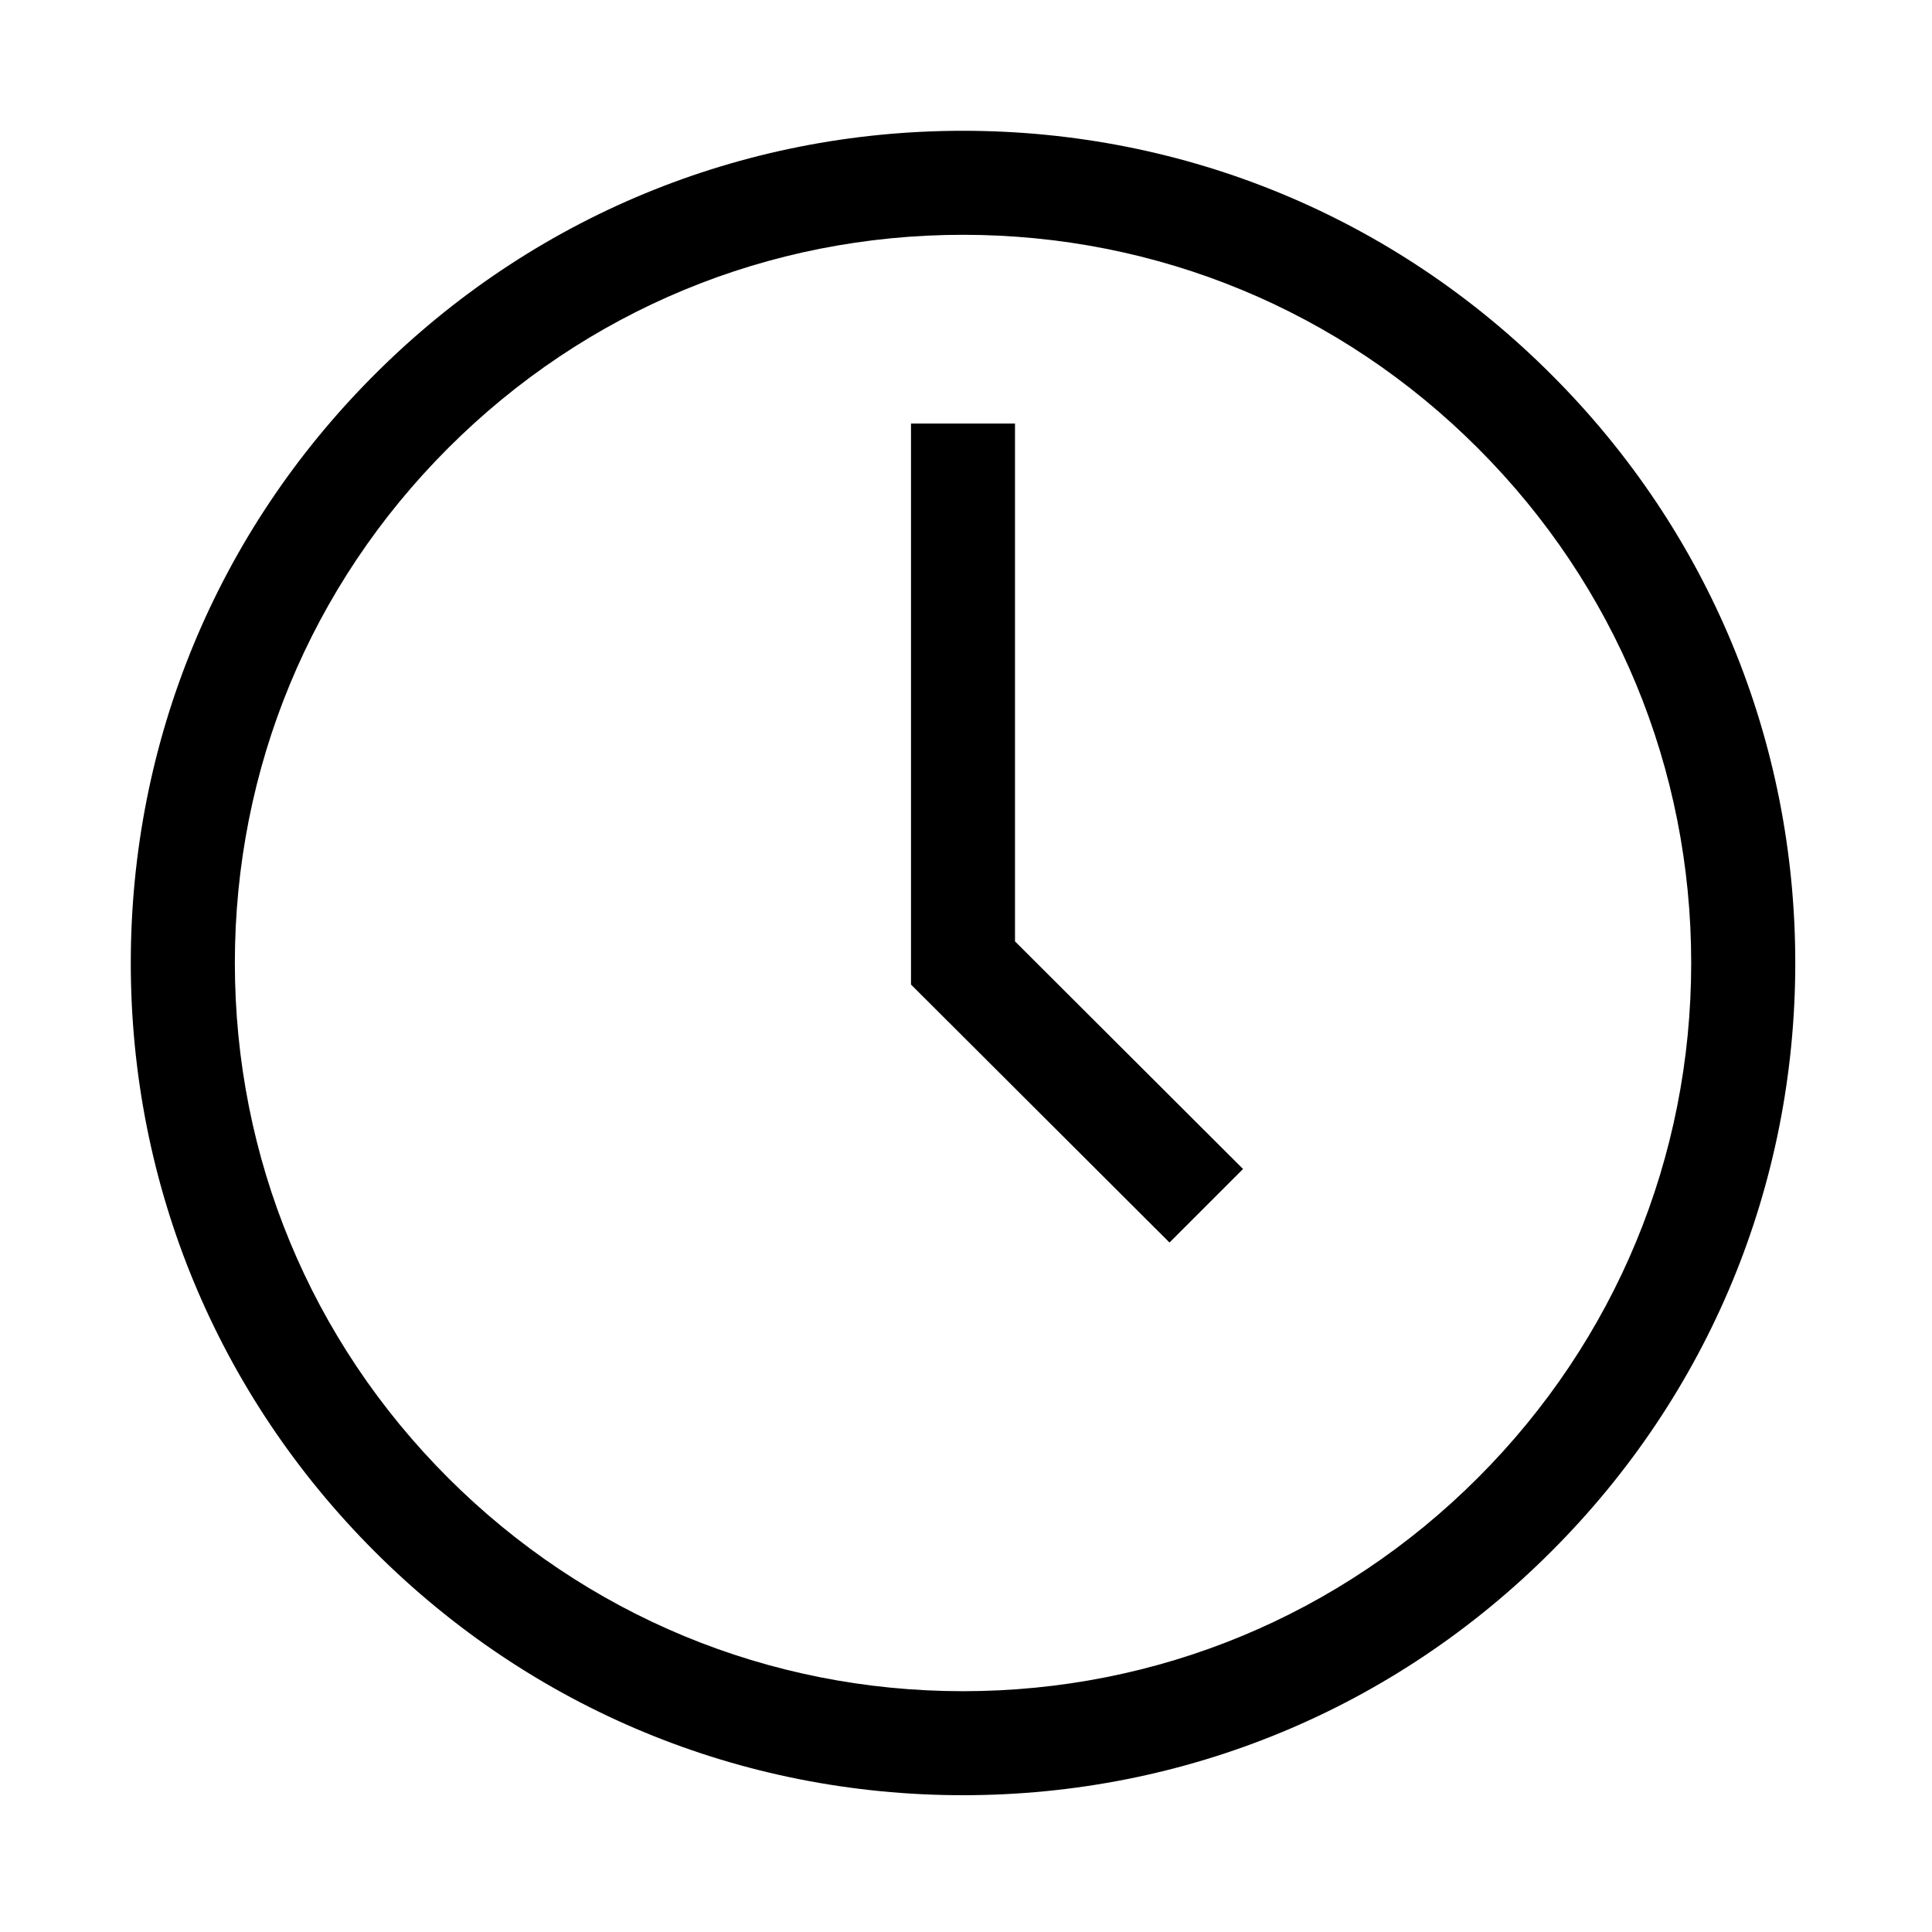
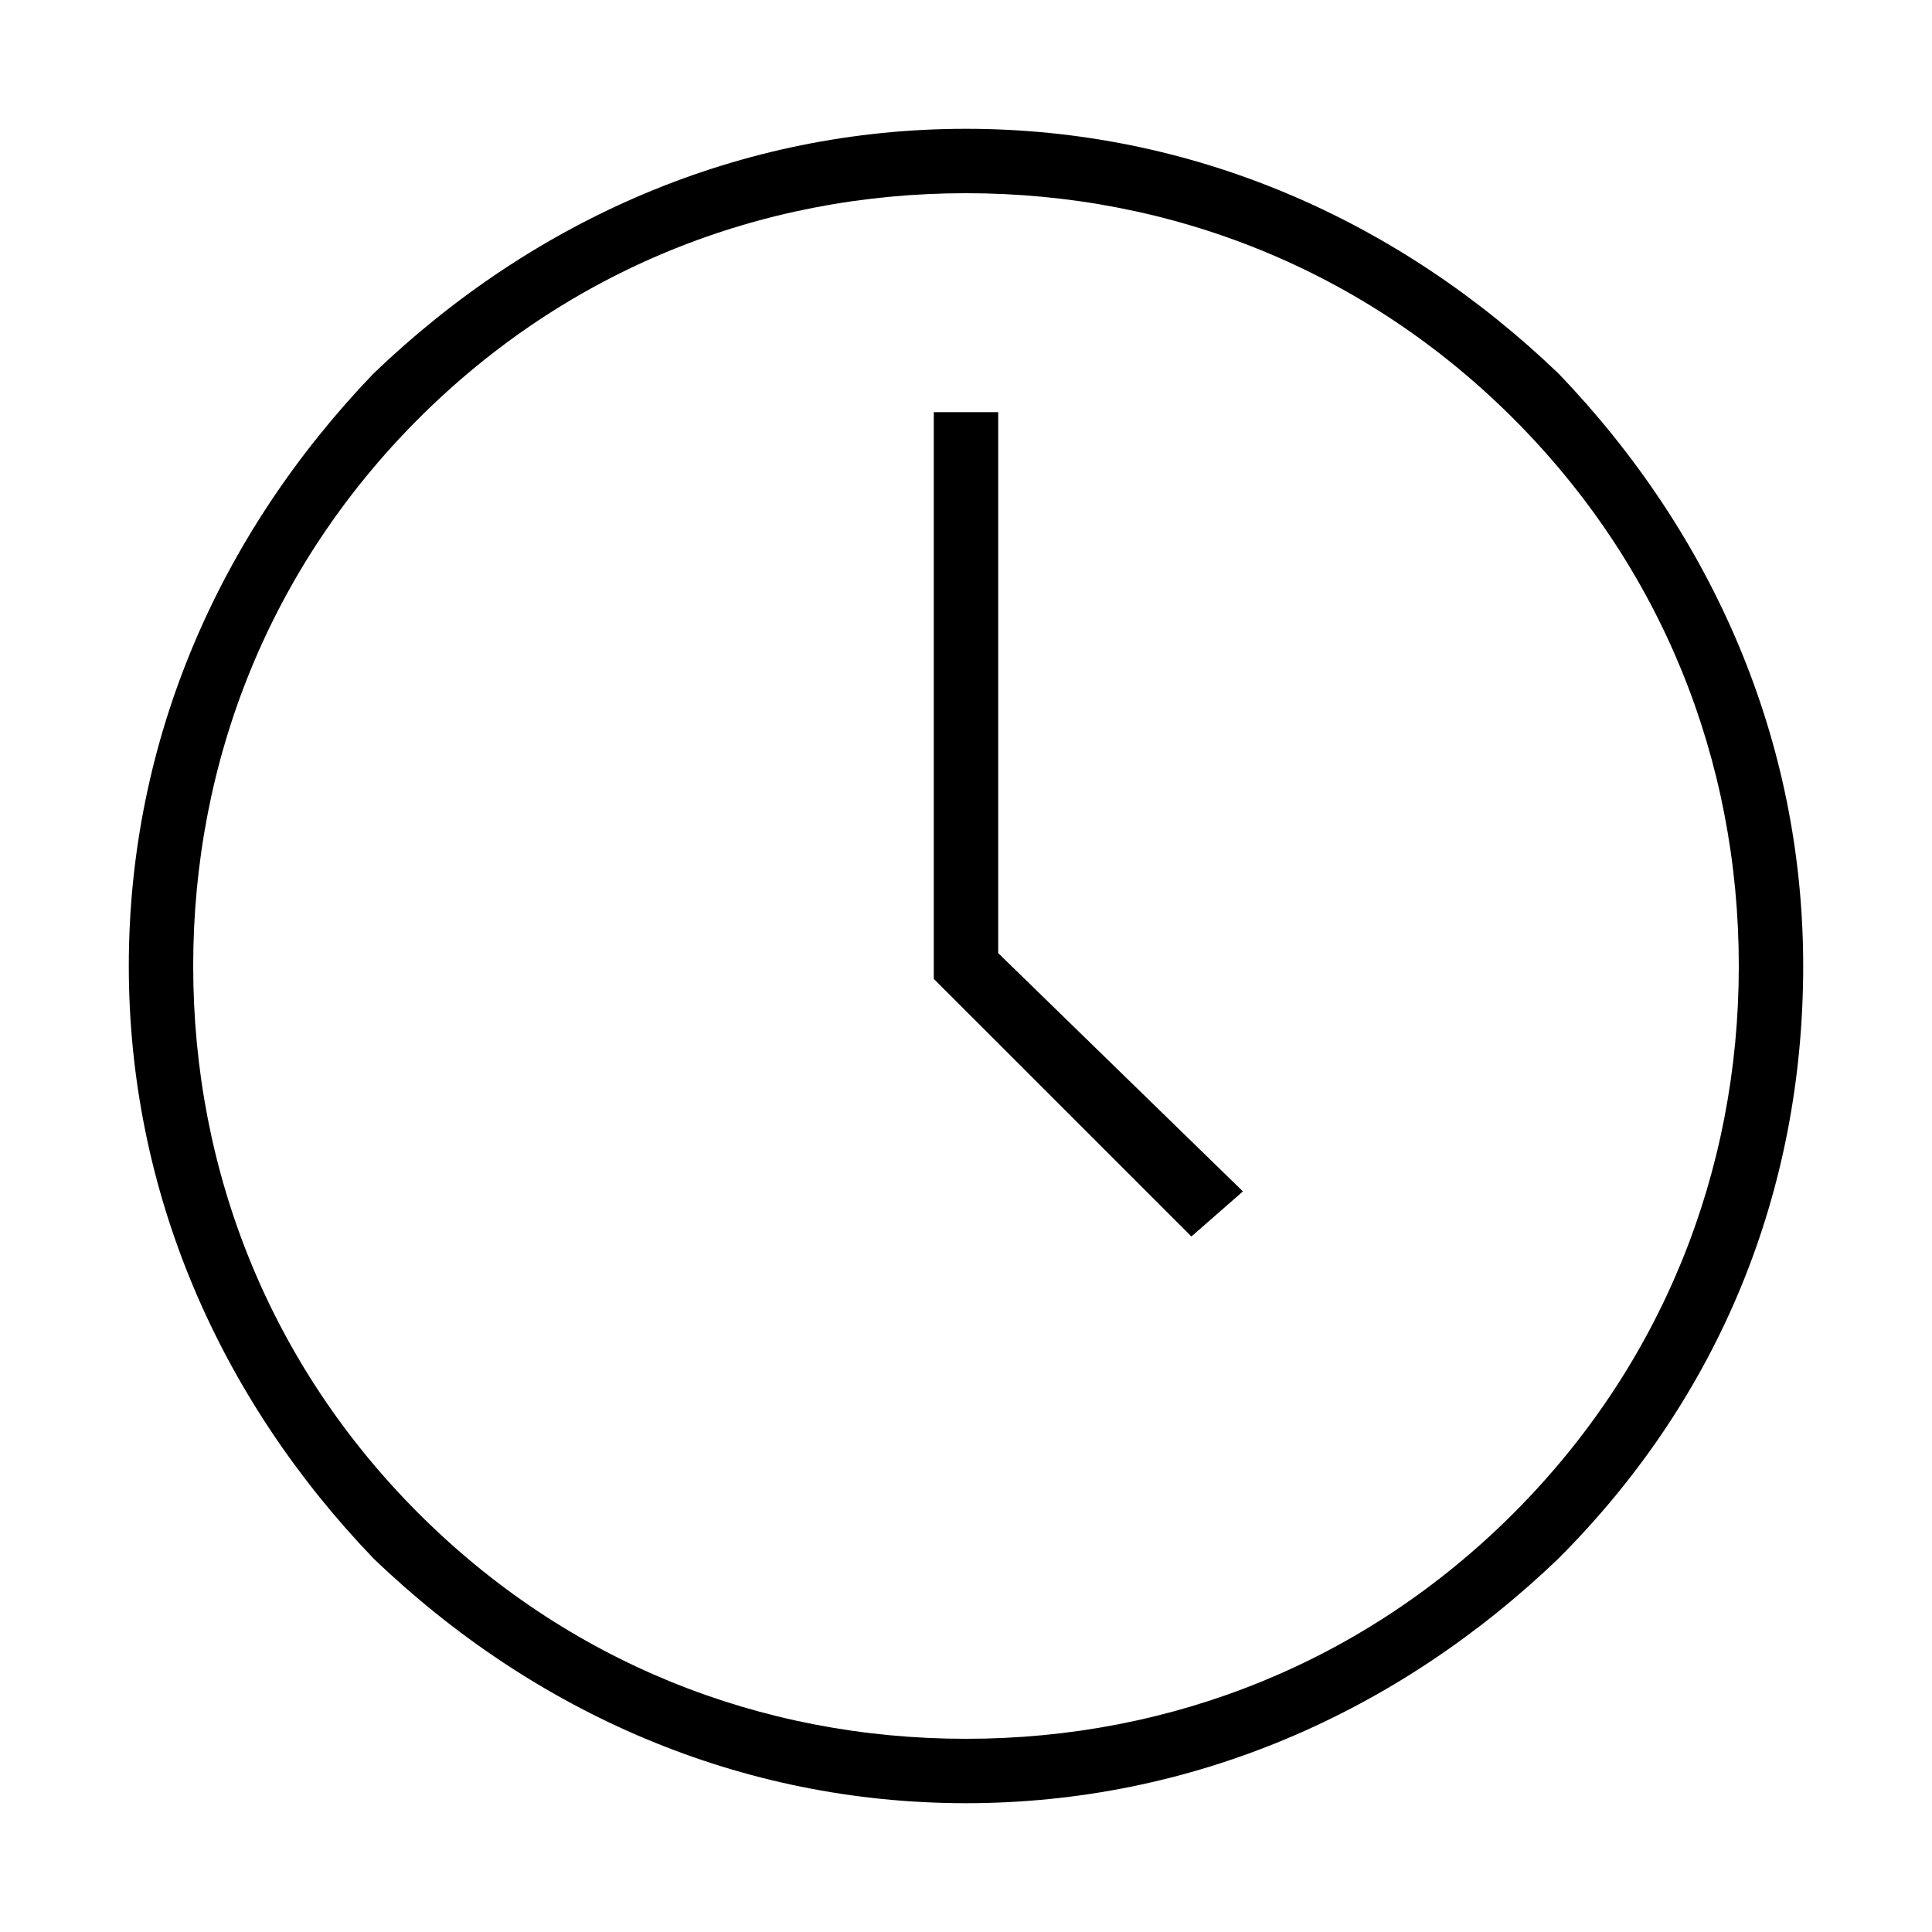
<svg xmlns="http://www.w3.org/2000/svg" width="30px" height="30px" viewBox="0 0 30 30" version="1.1">
  <defs />
-   <g id="Icons" stroke="none" stroke-width="1" fill="none" fill-rule="evenodd">
+   <g id="All" stroke="none" stroke-width="1" fill="none" fill-rule="evenodd">
    <g id="clock" fill="#000000">
-       <g id="Group" transform="translate(2.030872, 2.030872)">
-         <path d="M20.917,20.917 C18.782,23.052 15.942,24.23 12.923,24.23 C9.902,24.23 7.063,23.052 4.927,20.917 C2.792,18.783 1.616,15.943 1.616,12.922 C1.616,9.903 2.792,7.063 4.927,4.928 C7.063,2.791 9.902,1.615 12.923,1.615 C15.942,1.615 18.782,2.791 20.917,4.928 C23.053,7.063 24.23,9.902 24.23,12.922 C24.23,15.941 23.053,18.781 20.917,20.917 M22.059,3.786 C19.619,1.343 16.373,-0 12.923,-0 C9.471,-0 6.226,1.343 3.785,3.786 C1.344,6.225 0,9.47 0,12.922 C0,16.374 1.344,19.618 3.785,22.059 C6.226,24.501 9.471,25.845 12.923,25.845 C16.373,25.845 19.619,24.501 22.059,22.059 C24.502,19.618 25.846,16.373 25.846,12.922 C25.846,9.47 24.502,6.225 22.059,3.786" id="Fill-1" />
-         <polygon id="Fill-4" points="13.73 4.546 12.115 4.546 12.115 13.257 16.129 17.263 17.271 16.121 13.73 12.587" />
+       <g id="Group" transform="translate(2, 2)">
+         <path d="M22.2,3.8 C19.7,1.4 16.5,0 13,0 C9.5,0 6.3,1.4 3.8,3.8 C1.4,6.3 0,9.5 0,13 C0,16.5 1.4,19.7 3.8,22.2 C6.3,24.6 9.5,26 13,26 C16.5,26 19.7,24.6 22.2,22.2 C24.7,19.7 26,16.5 26,13 C26,9.5 24.6,6.3 22.2,3.8 L22.2,3.8 Z M21.5,21.5 C19.2,23.8 16.2,25 13,25 C9.8,25 6.8,23.8 4.5,21.5 C2.2,19.2 1,16.2 1,13 C1,9.8 2.2,6.8 4.5,4.5 C6.8,2.2 9.8,1 13,1 C16.2,1 19.2,2.2 21.5,4.5 C23.8,6.8 25,9.8 25,13 C25,16.2 23.8,19.2 21.5,21.5 L21.5,21.5 Z" id="Shape" />
+         <path d="M13.5,4.4 L12.5,4.4 L12.5,7.352 L12.5,13.2 L16.5,17.2 L17.3,16.5 L13.5,12.8 L13.5,4.4 Z" id="Shape" />
      </g>
    </g>
  </g>
</svg>
